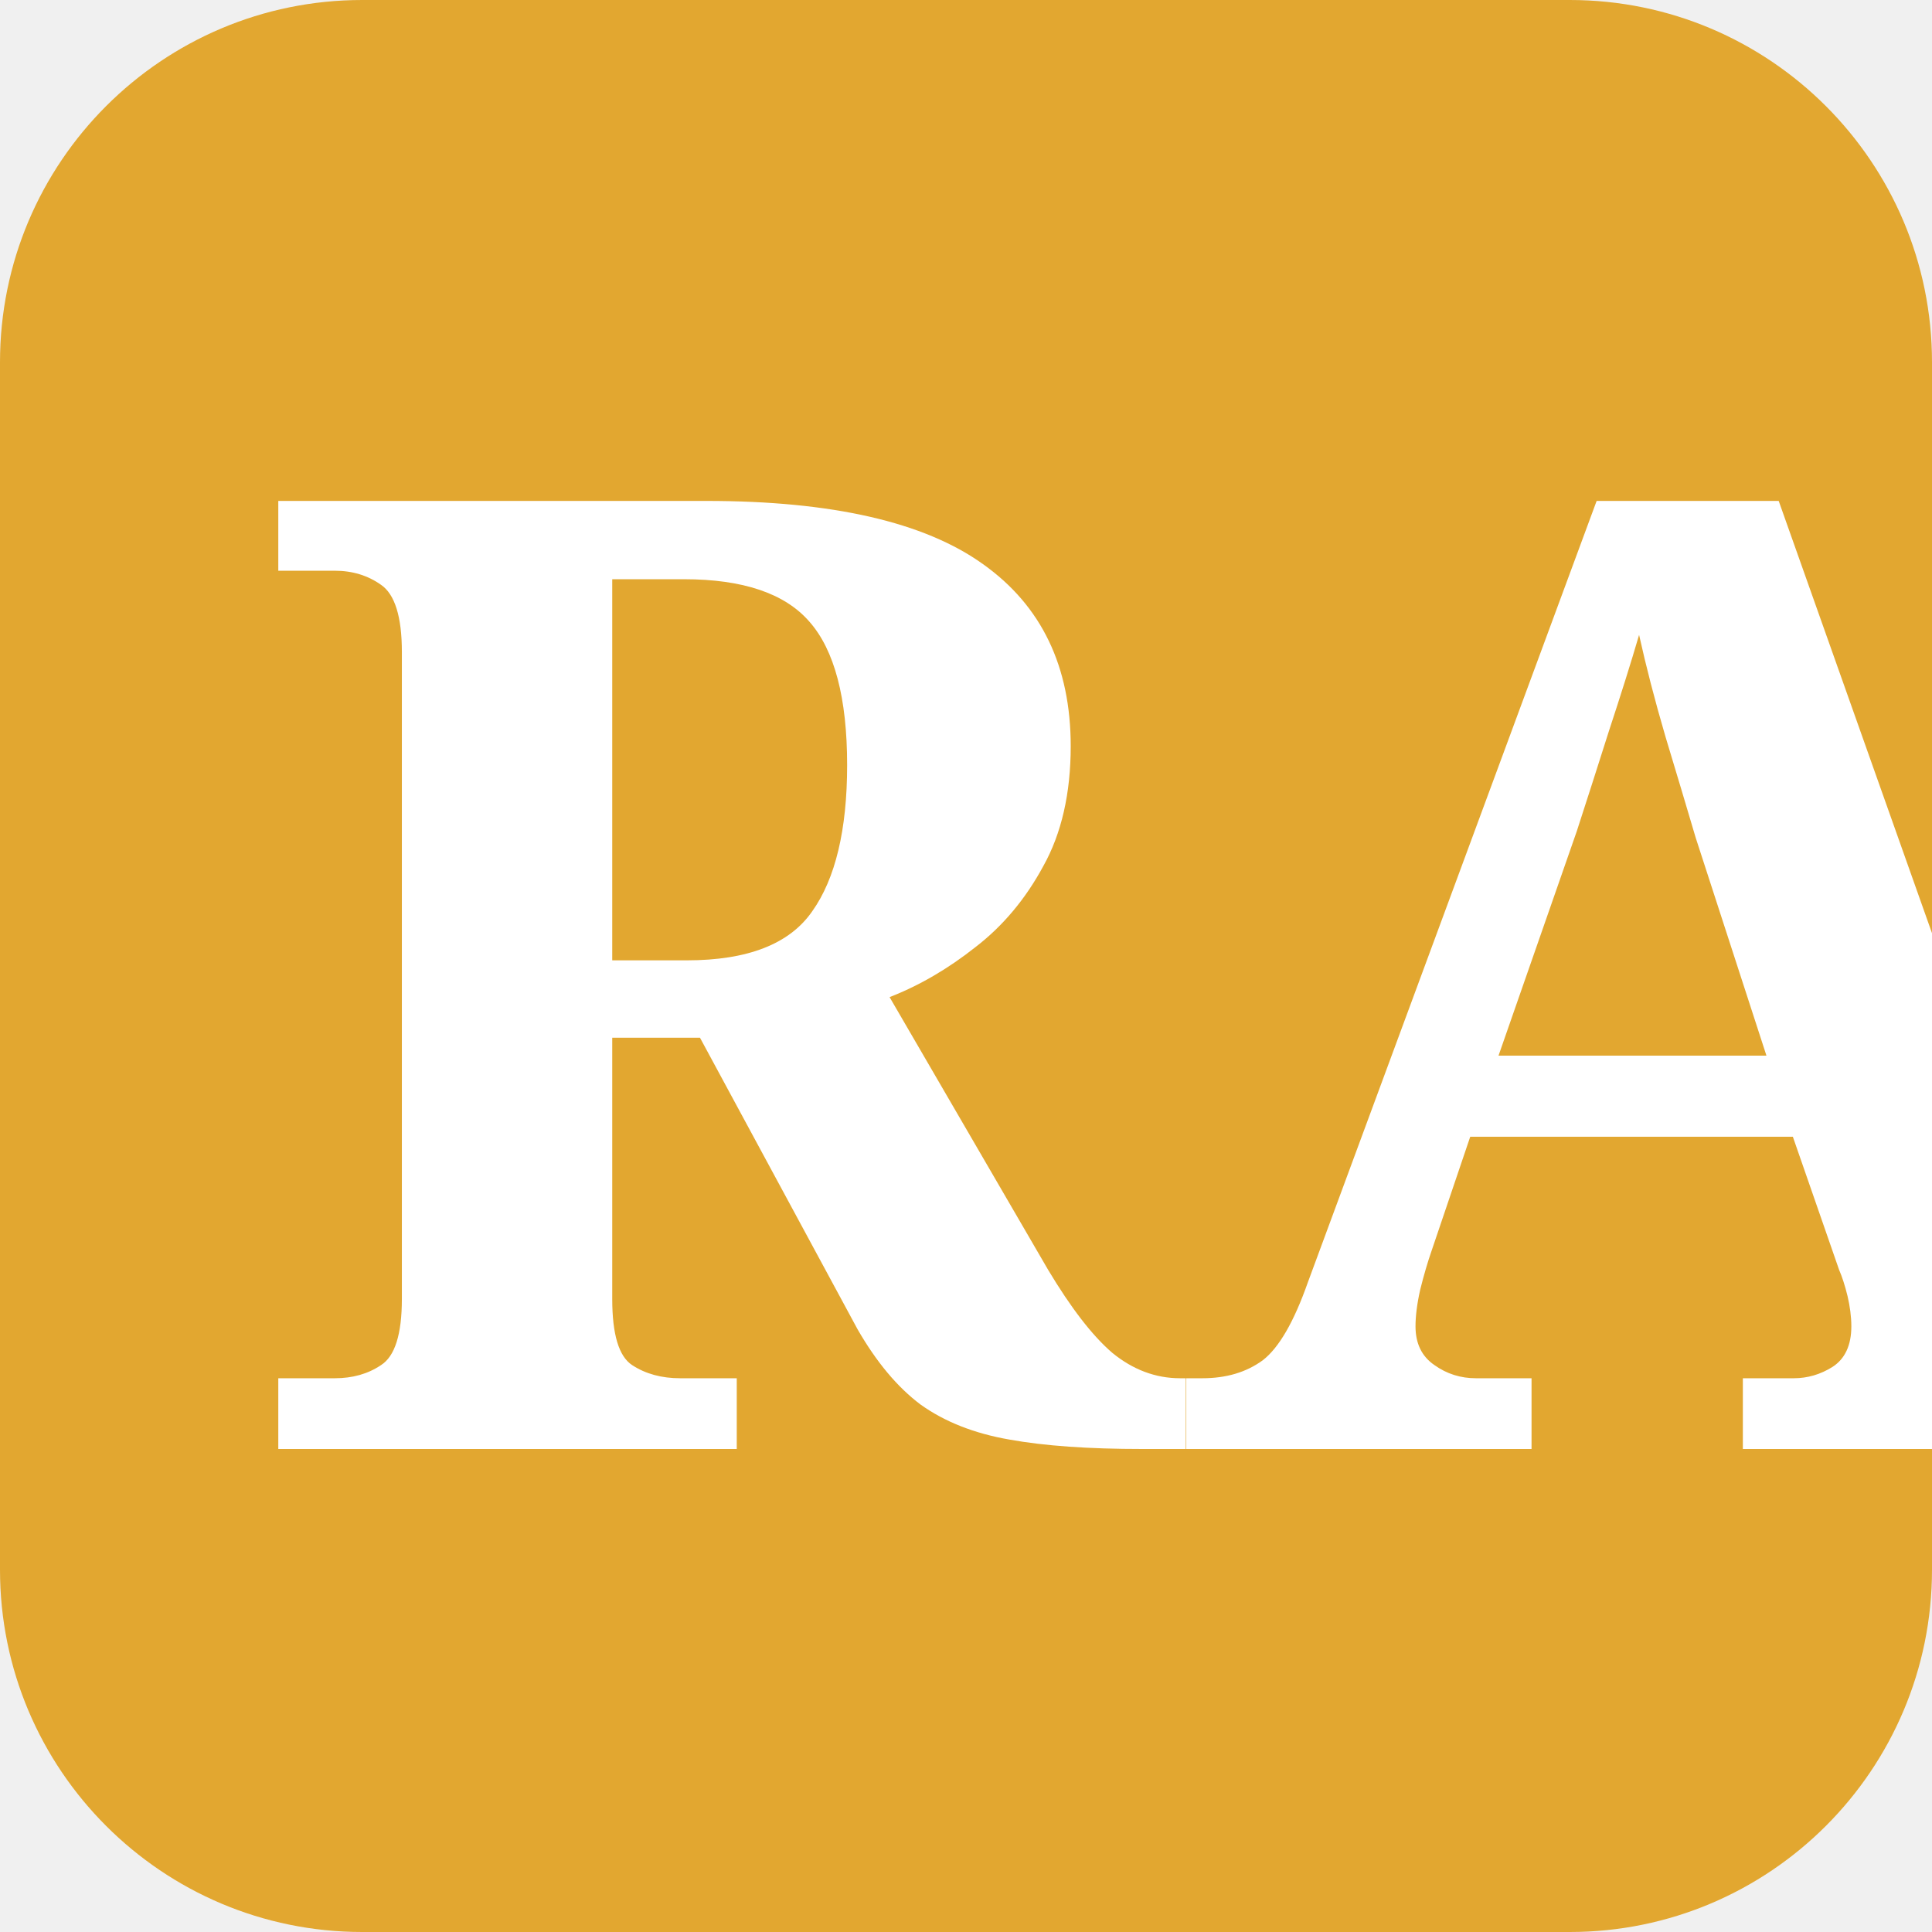
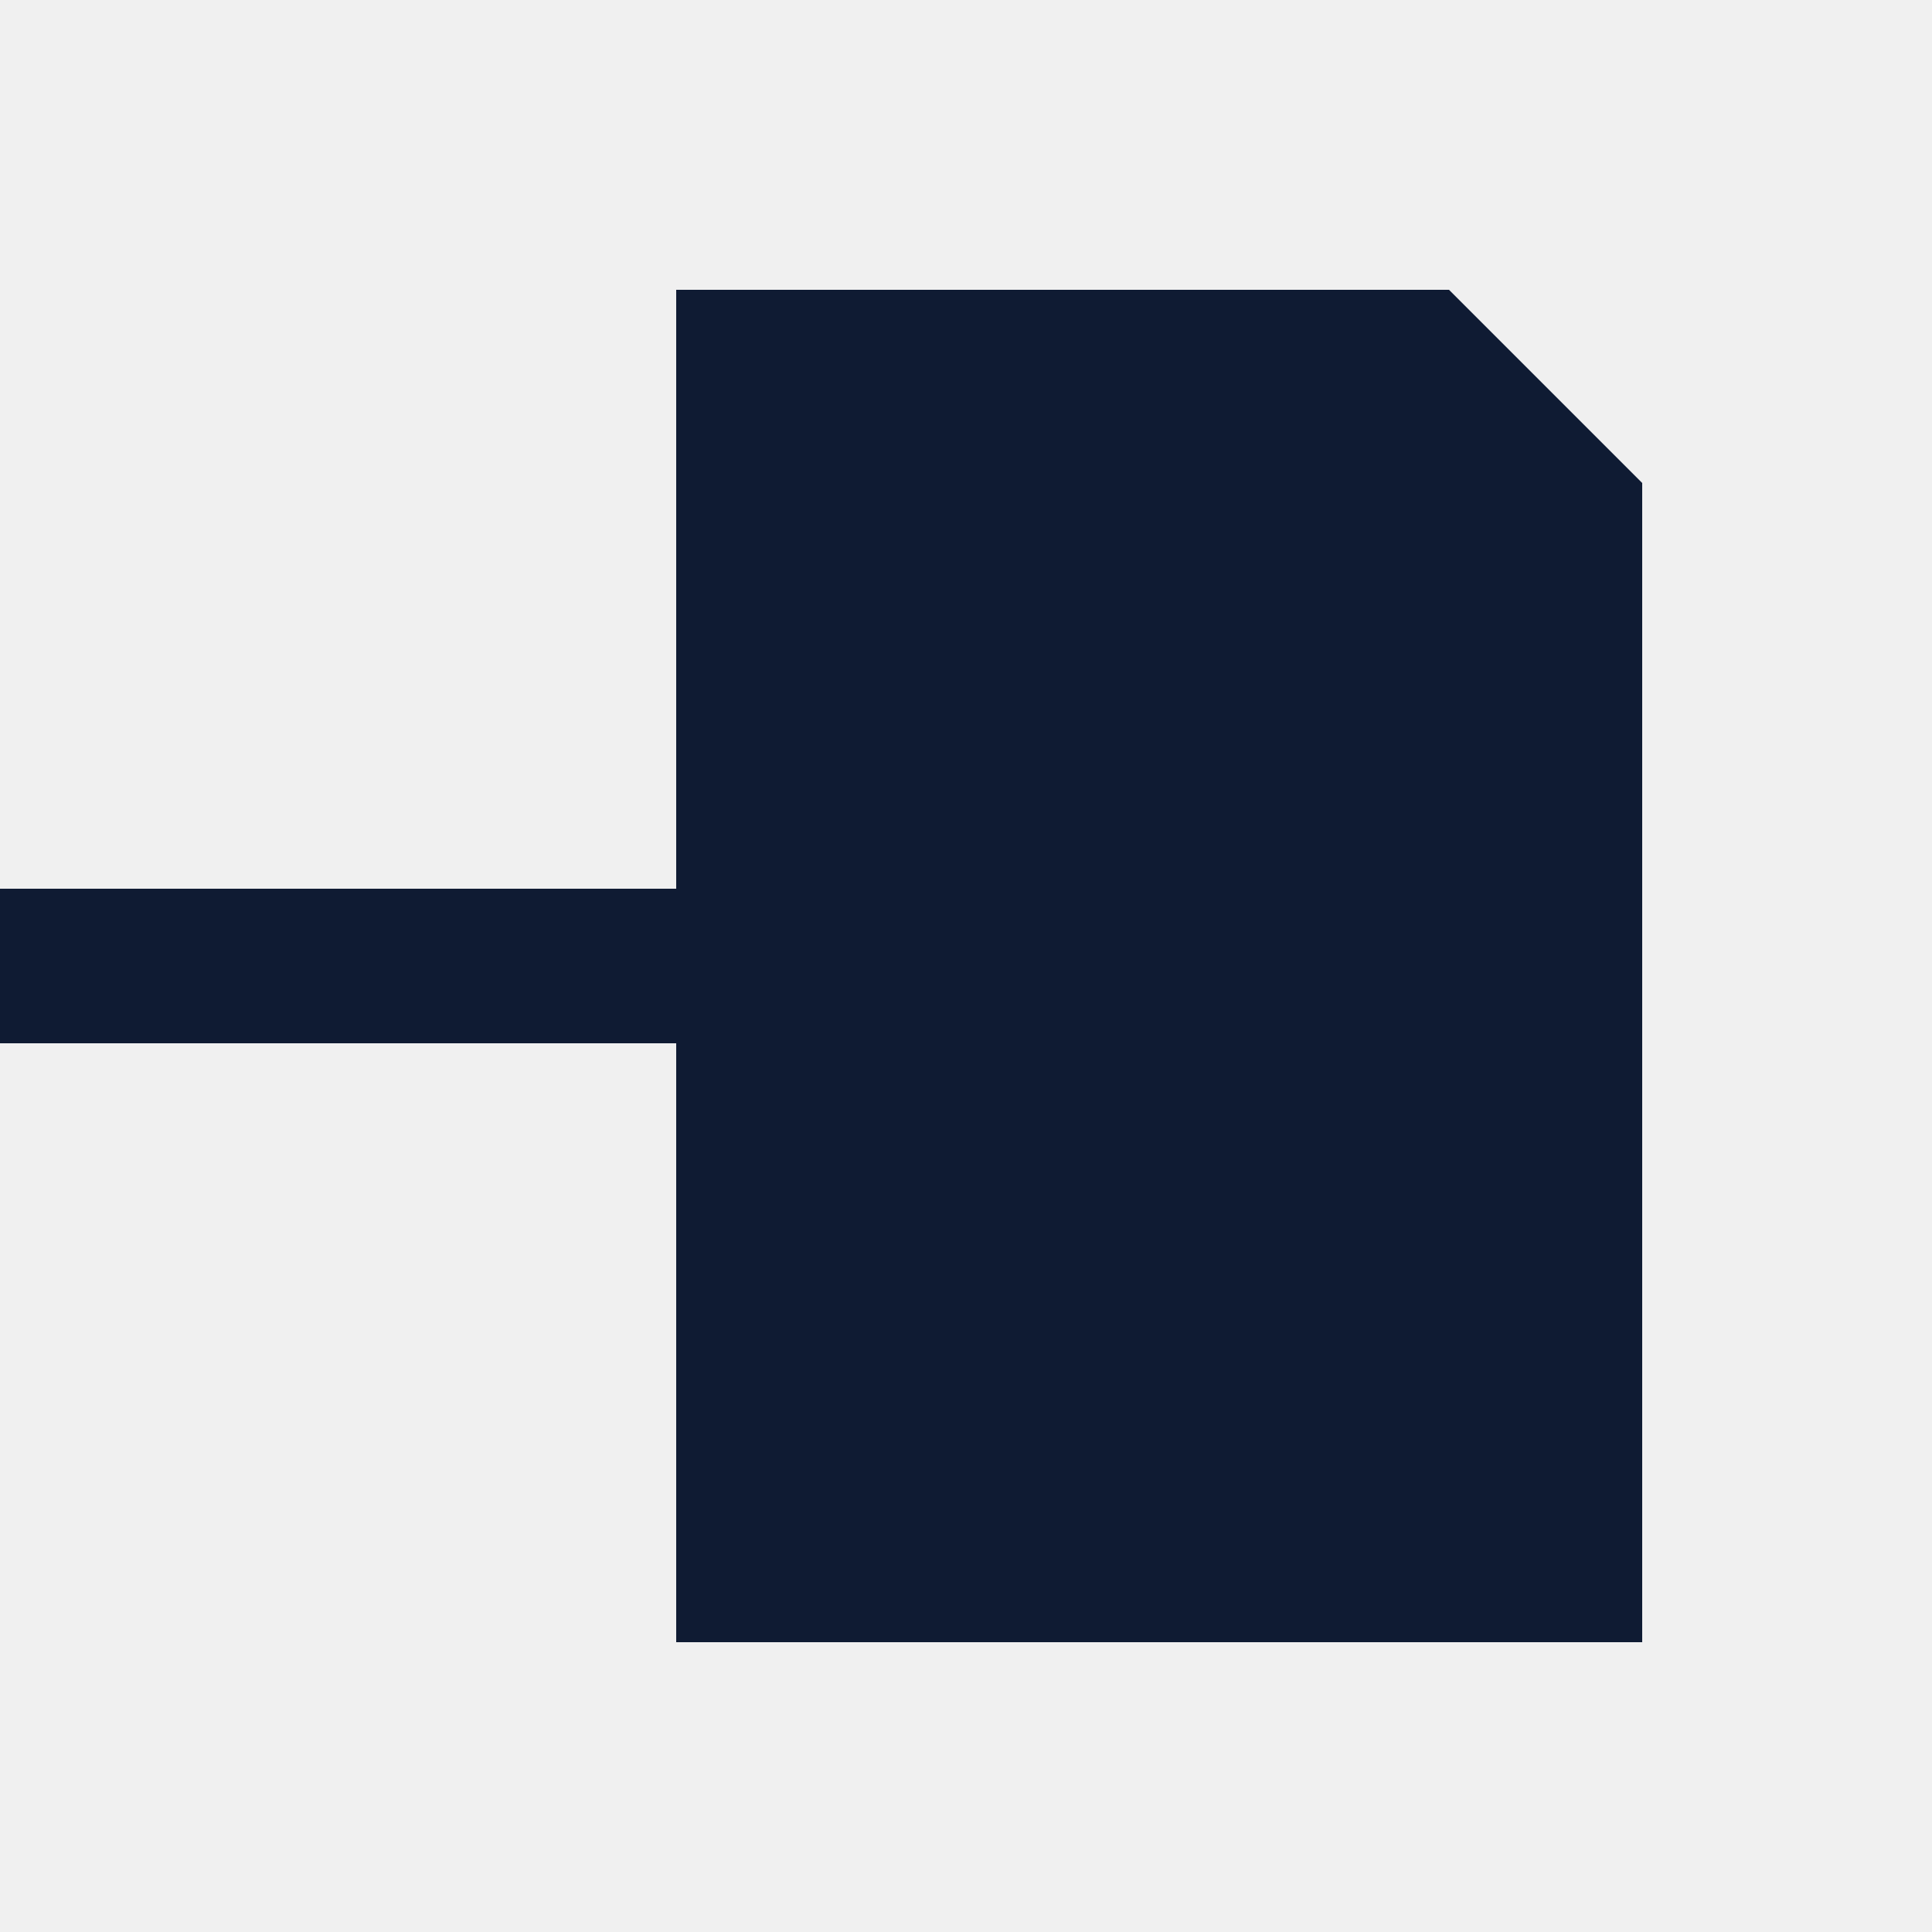
- <svg xmlns="http://www.w3.org/2000/svg" viewBox="0 0 32 32">
-   <rect width="32" height="32" rx="6" fill="#e2a730" />
-   <text x="4" y="24" font-family="serif" font-weight="bold" font-size="22" fill="#ffffff">RA</text>
+ <svg xmlns="http://www.w3.org/2000/svg" viewBox="0 0 100 100" width="200" height="200">
+   <rect x="0" y="46" width="41" height="8" fill="#0F1B33" />
+   <path d="M 35 15 L 75 15 L 85 25 L 85 85 L 35 85 Z" fill="#0F1B33" />
</svg>
